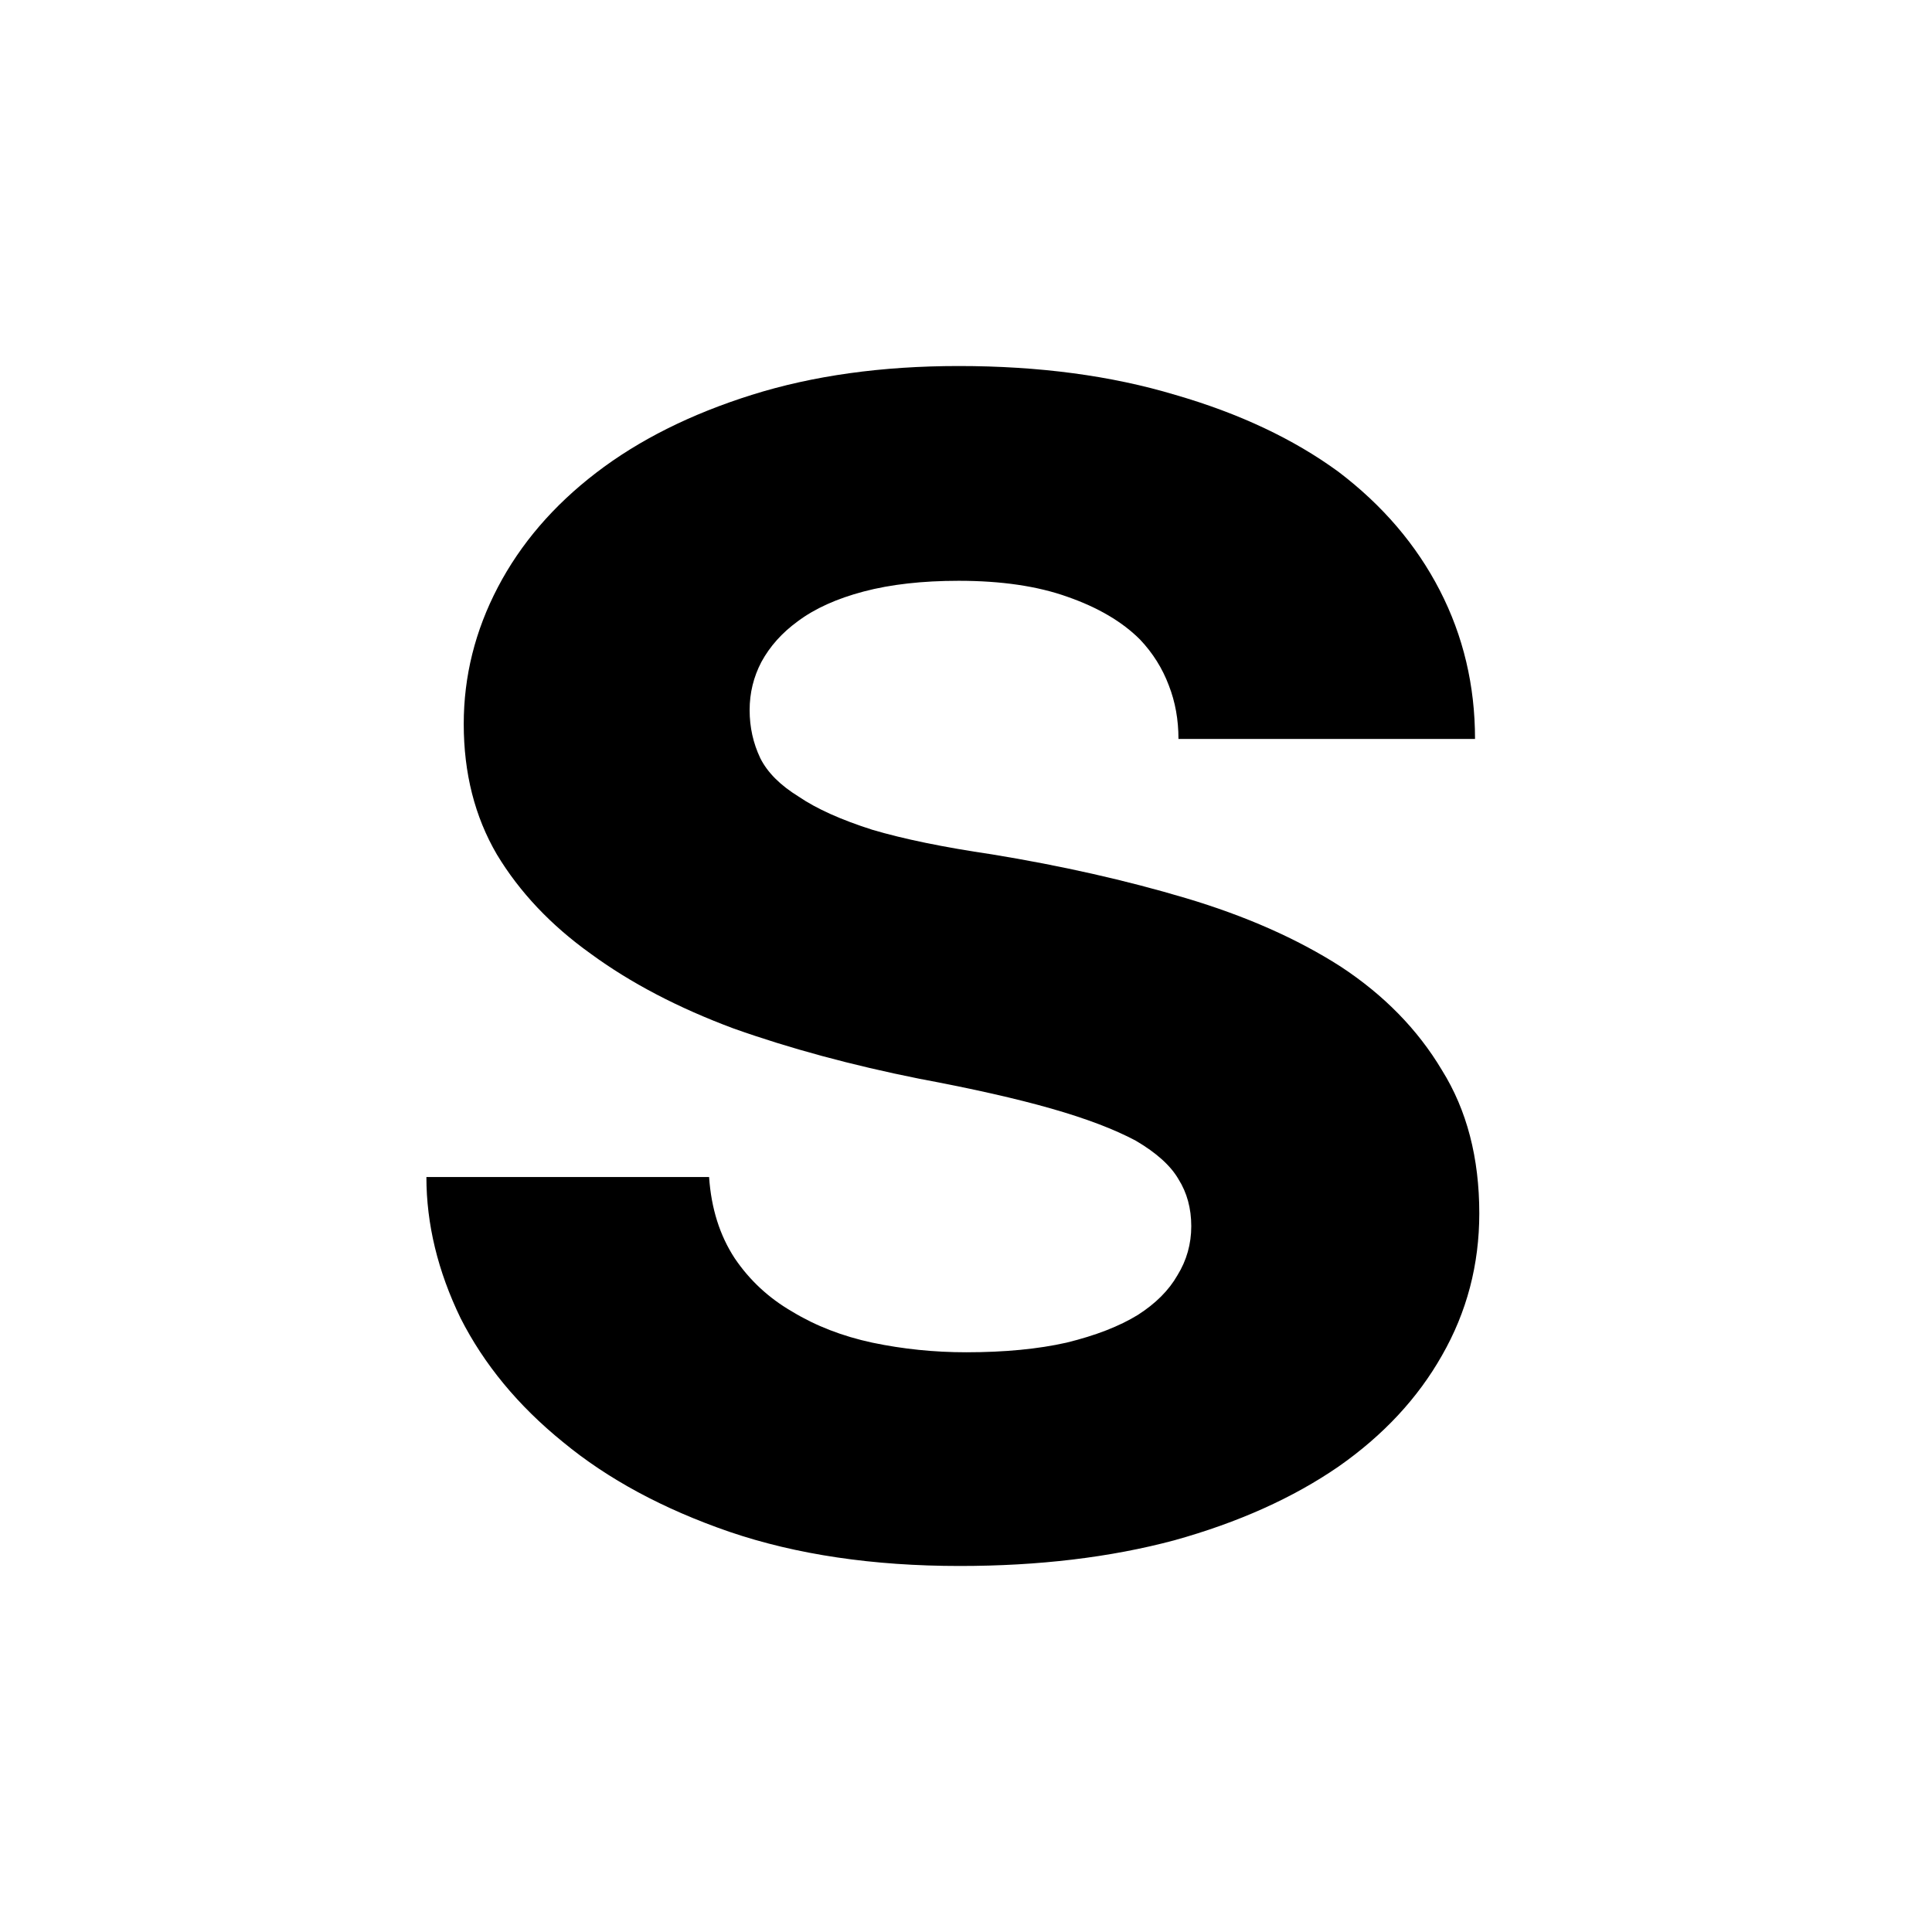
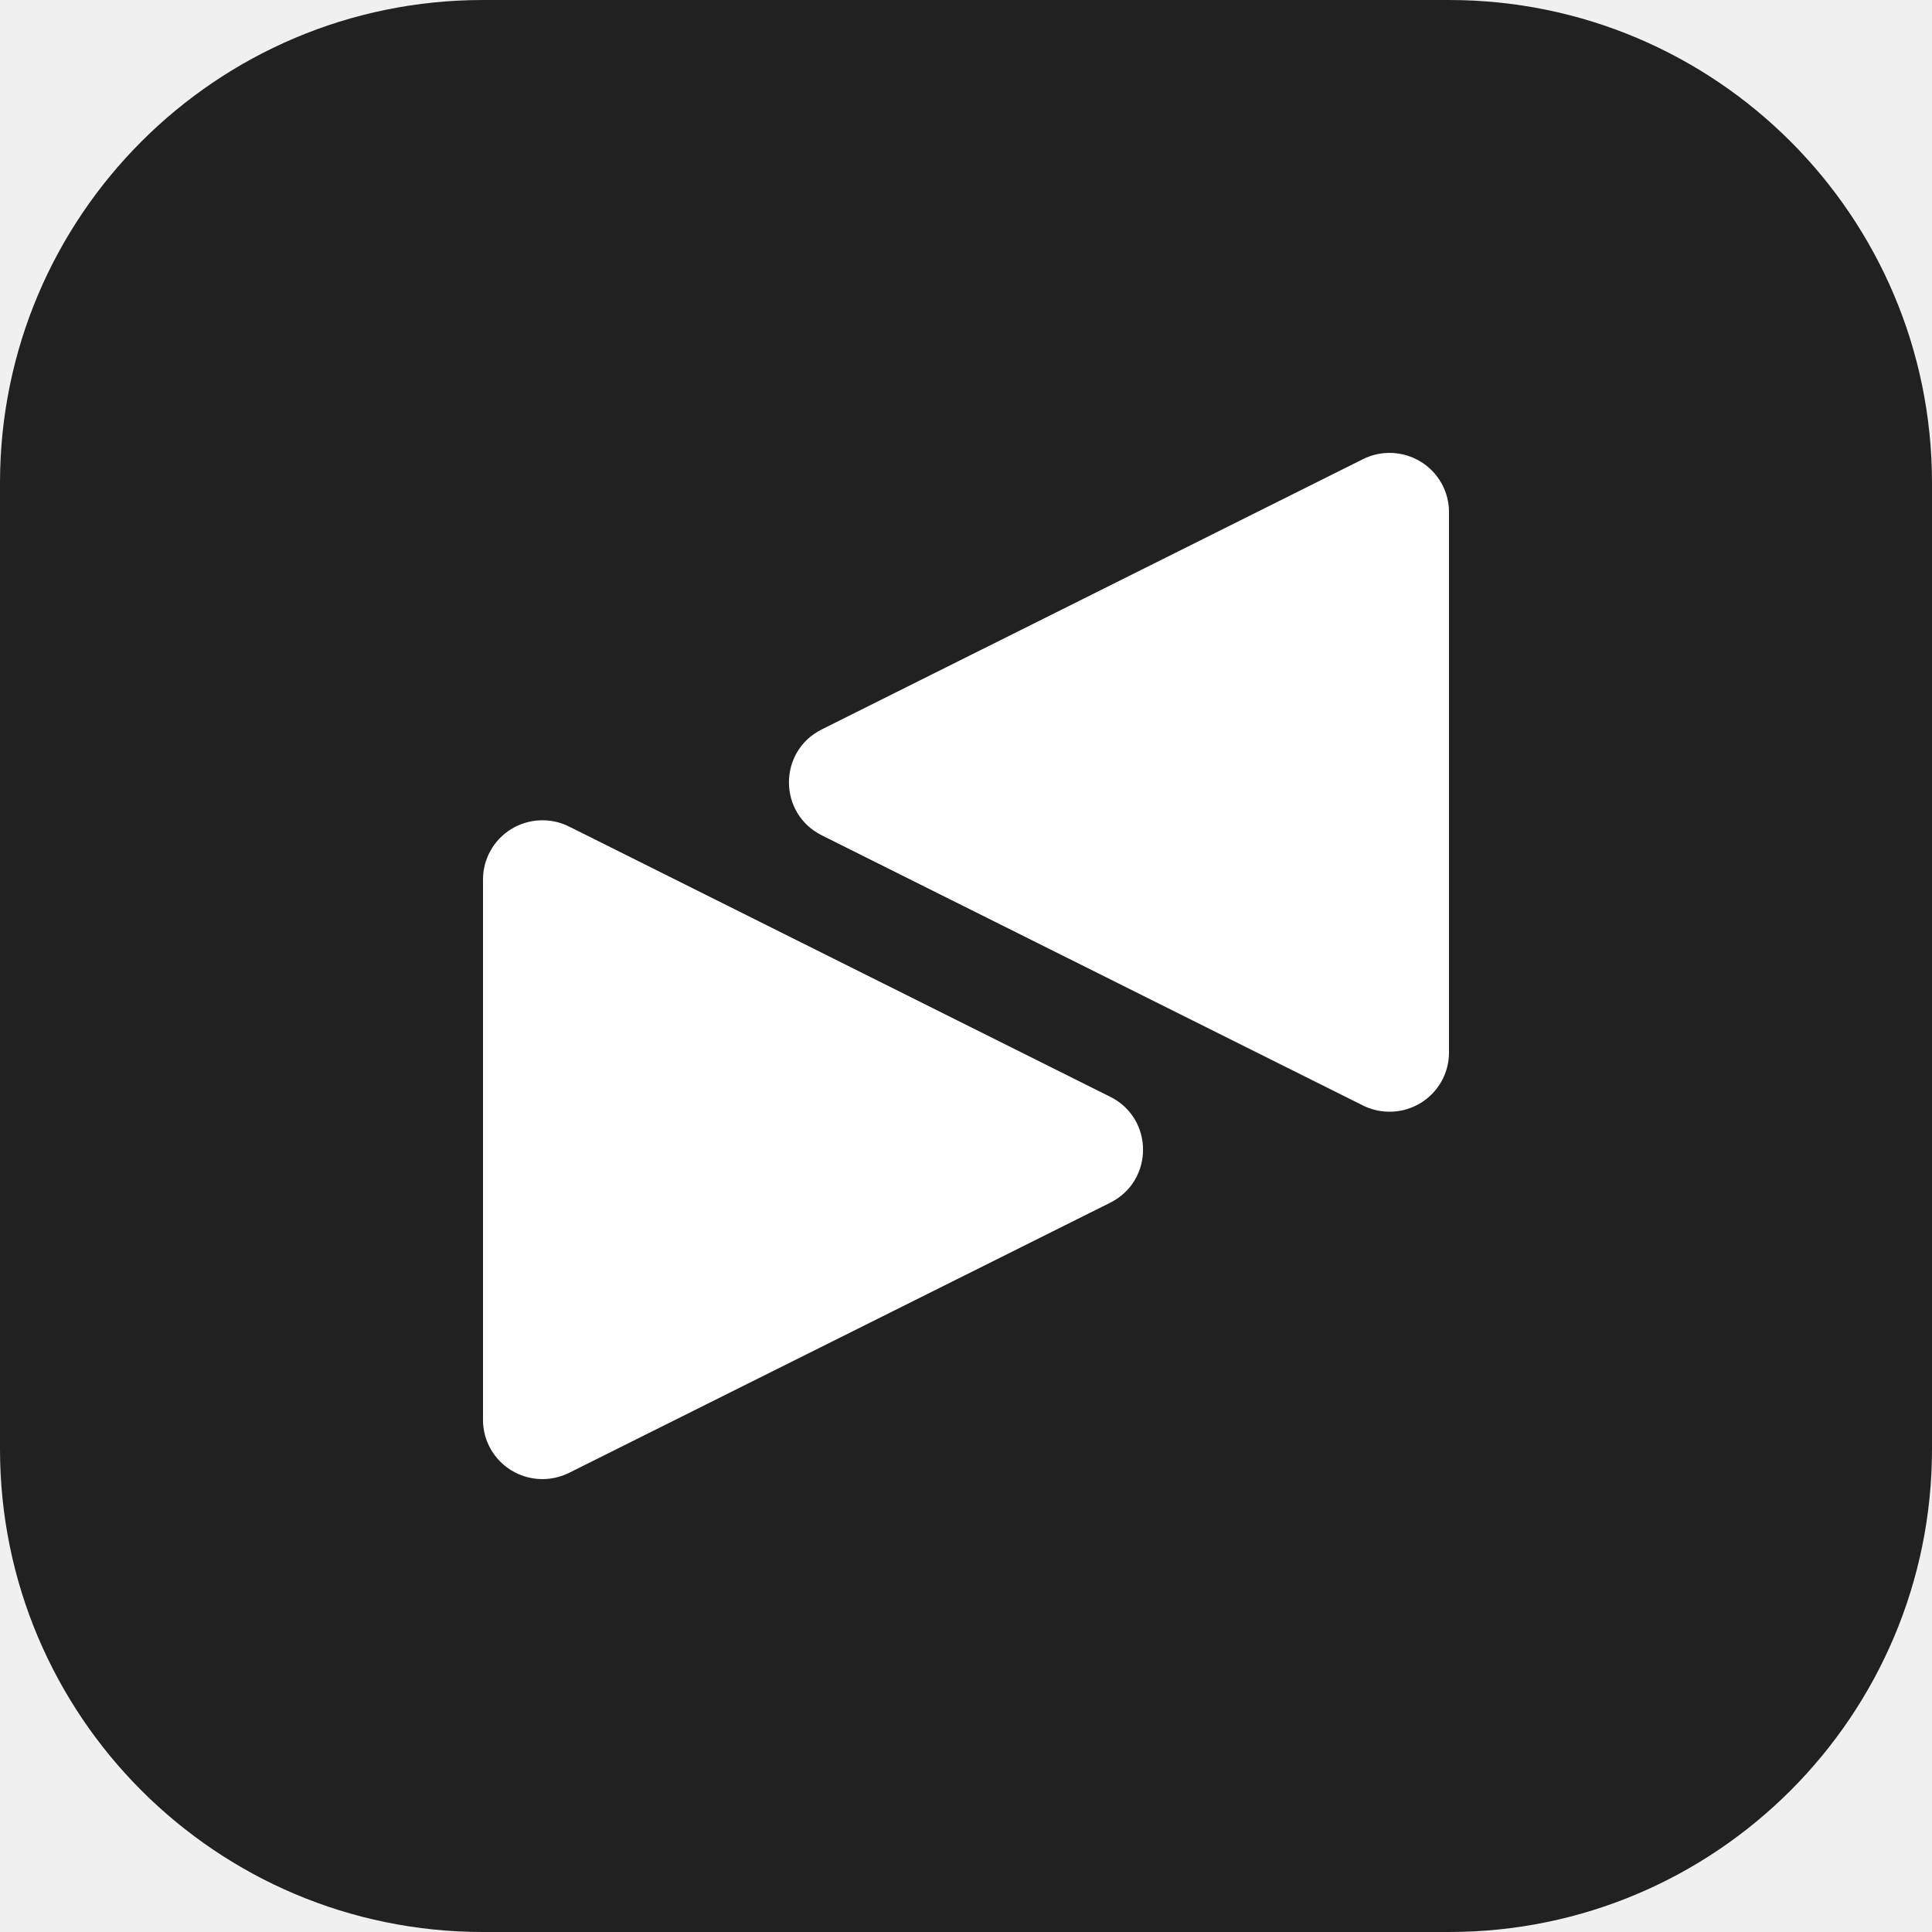
- <svg xmlns="http://www.w3.org/2000/svg" version="1.1" width="512" height="512">
-   <svg width="512" height="512" viewBox="0 0 512 512" fill="none">
-     <rect width="512" height="512" fill="white" />
-     <g filter="url(#filter0_i_940_775)">
-       <path d="M315.698 324.952C315.698 320.232 314.567 316.079 312.306 312.492C310.232 308.906 306.463 305.508 300.997 302.298C295.343 299.278 287.899 296.446 278.664 293.803C269.429 291.16 257.744 288.517 243.609 285.874C225.704 282.288 209.307 277.851 194.418 272.565C179.718 267.091 167.09 260.484 156.536 252.744C145.982 245.192 137.689 236.414 131.658 226.409C125.816 216.403 122.895 204.888 122.895 191.862C122.895 179.214 125.91 167.132 131.941 155.616C137.972 144.101 146.642 134.001 157.95 125.317C169.258 116.633 183.016 109.743 199.224 104.646C215.433 99.549 233.714 97 254.069 97C275.366 97 294.495 99.549 311.457 104.646C328.42 109.554 342.837 116.35 354.711 125.034C366.396 133.907 375.348 144.384 381.568 156.466C387.787 168.548 390.897 181.668 390.897 195.826H312.306C312.306 190.729 311.457 186.01 309.761 181.668C308.065 177.137 305.521 173.078 302.128 169.492C297.417 164.772 291.009 160.996 282.904 158.165C274.989 155.333 265.377 153.917 254.069 153.917C244.457 153.917 236.07 154.861 228.908 156.749C221.746 158.637 215.904 161.28 211.381 164.678C207.234 167.698 204.03 171.285 201.769 175.438C199.696 179.402 198.659 183.65 198.659 188.181C198.659 192.711 199.601 196.959 201.486 200.923C203.371 204.699 206.763 208.097 211.663 211.118C216.375 214.327 222.877 217.253 231.17 219.896C239.462 222.35 250.017 224.521 262.833 226.409C281.302 229.429 298.453 233.299 314.284 238.019C330.116 242.738 343.78 248.779 355.276 256.142C366.773 263.693 375.725 272.849 382.133 283.609C388.73 294.181 392.028 306.829 392.028 321.554C392.028 335.146 388.73 347.7 382.133 359.215C375.725 370.542 366.584 380.359 354.711 388.665C342.649 396.971 328.137 403.484 311.175 408.204C294.213 412.735 275.271 415 254.351 415C231.358 415 211.004 411.98 193.288 405.939C175.76 399.898 161.059 391.969 149.186 382.152C137.312 372.524 128.266 361.575 122.046 349.305C116.015 336.845 113 324.386 113 311.926H187.916C188.482 320.232 190.743 327.406 194.701 333.447C198.659 339.299 203.748 344.019 209.967 347.606C216.187 351.381 223.254 354.118 231.17 355.817C239.274 357.516 247.567 358.366 256.048 358.366C266.225 358.366 275.083 357.516 282.622 355.817C290.349 353.93 296.663 351.475 301.563 348.455C306.275 345.435 309.761 341.942 312.023 337.978C314.473 334.013 315.698 329.671 315.698 324.952Z" fill="black" />
+ <svg xmlns="http://www.w3.org/2000/svg" version="1.1" width="128" height="128">
+   <svg width="128" height="128" viewBox="0 0 128 128" fill="none">
+     <rect width="128" height="128" rx="32" fill="#212121" />
+     <g clip-path="url(#clip0_260_6)">
+       <path d="M73.557 72.666L37.704 54.761C37.104 54.461 36.436 54.319 35.765 54.349C35.094 54.378 34.442 54.578 33.87 54.929C33.298 55.28 32.827 55.771 32.499 56.355C32.172 56.939 32 57.596 32 58.265V94.075C32 94.743 32.172 95.401 32.499 95.985C32.827 96.569 33.298 97.059 33.87 97.41C34.442 97.762 35.094 97.961 35.765 97.991C36.436 98.02 37.104 97.878 37.704 97.579L73.557 79.682C76.454 78.228 76.454 74.111 73.557 72.666Z" fill="white" />
+       <path d="M54.443 55.342L90.296 73.239C90.896 73.539 91.564 73.681 92.235 73.651C92.906 73.622 93.558 73.422 94.13 73.071C94.701 72.72 95.173 72.229 95.501 71.645C95.828 71.061 96 70.404 96 69.735V33.925C96 33.257 95.828 32.599 95.501 32.015C95.173 31.431 94.701 30.941 94.13 30.59C93.558 30.238 92.906 30.039 92.235 30.009C91.564 29.98 90.896 30.122 90.296 30.422L54.443 48.326C51.546 49.772 51.546 53.889 54.443 55.342Z" fill="white" />
    </g>
    <defs>
-       <filter id="SvgjsFilter1000" x="113" y="97" width="287" height="319" filterUnits="userSpaceOnUse" color-interpolation-filters="sRGB">
-         <feFlood flood-opacity="0" result="BackgroundImageFix" />
-         <feBlend mode="normal" in="SourceGraphic" in2="BackgroundImageFix" result="shape" />
-         <feColorMatrix in="SourceAlpha" type="matrix" values="0 0 0 0 0 0 0 0 0 0 0 0 0 0 0 0 0 0 127 0" result="hardAlpha" />
-         <feOffset dy="2" />
-         <feGaussianBlur stdDeviation="0.5" />
-         <feComposite in2="hardAlpha" operator="arithmetic" k2="-1" k3="1" />
-         <feColorMatrix type="matrix" values="0 0 0 0 0 0 0 0 0 0 0 0 0 0 0 0 0 0 0.17 0" />
-         <feBlend mode="normal" in2="shape" result="effect1_innerShadow_940_775" />
-       </filter>
+       <clipPath id="SvgjsClipPath1000">
+         <rect width="64" height="68" fill="white" transform="translate(32 30)" />
+       </clipPath>
    </defs>
  </svg>
  <style>@media (prefers-color-scheme: light) { :root { filter: none; } }
+ @media (prefers-color-scheme: dark) { :root { filter: contrast(1) brightness(1); } }
</style>
</svg>
